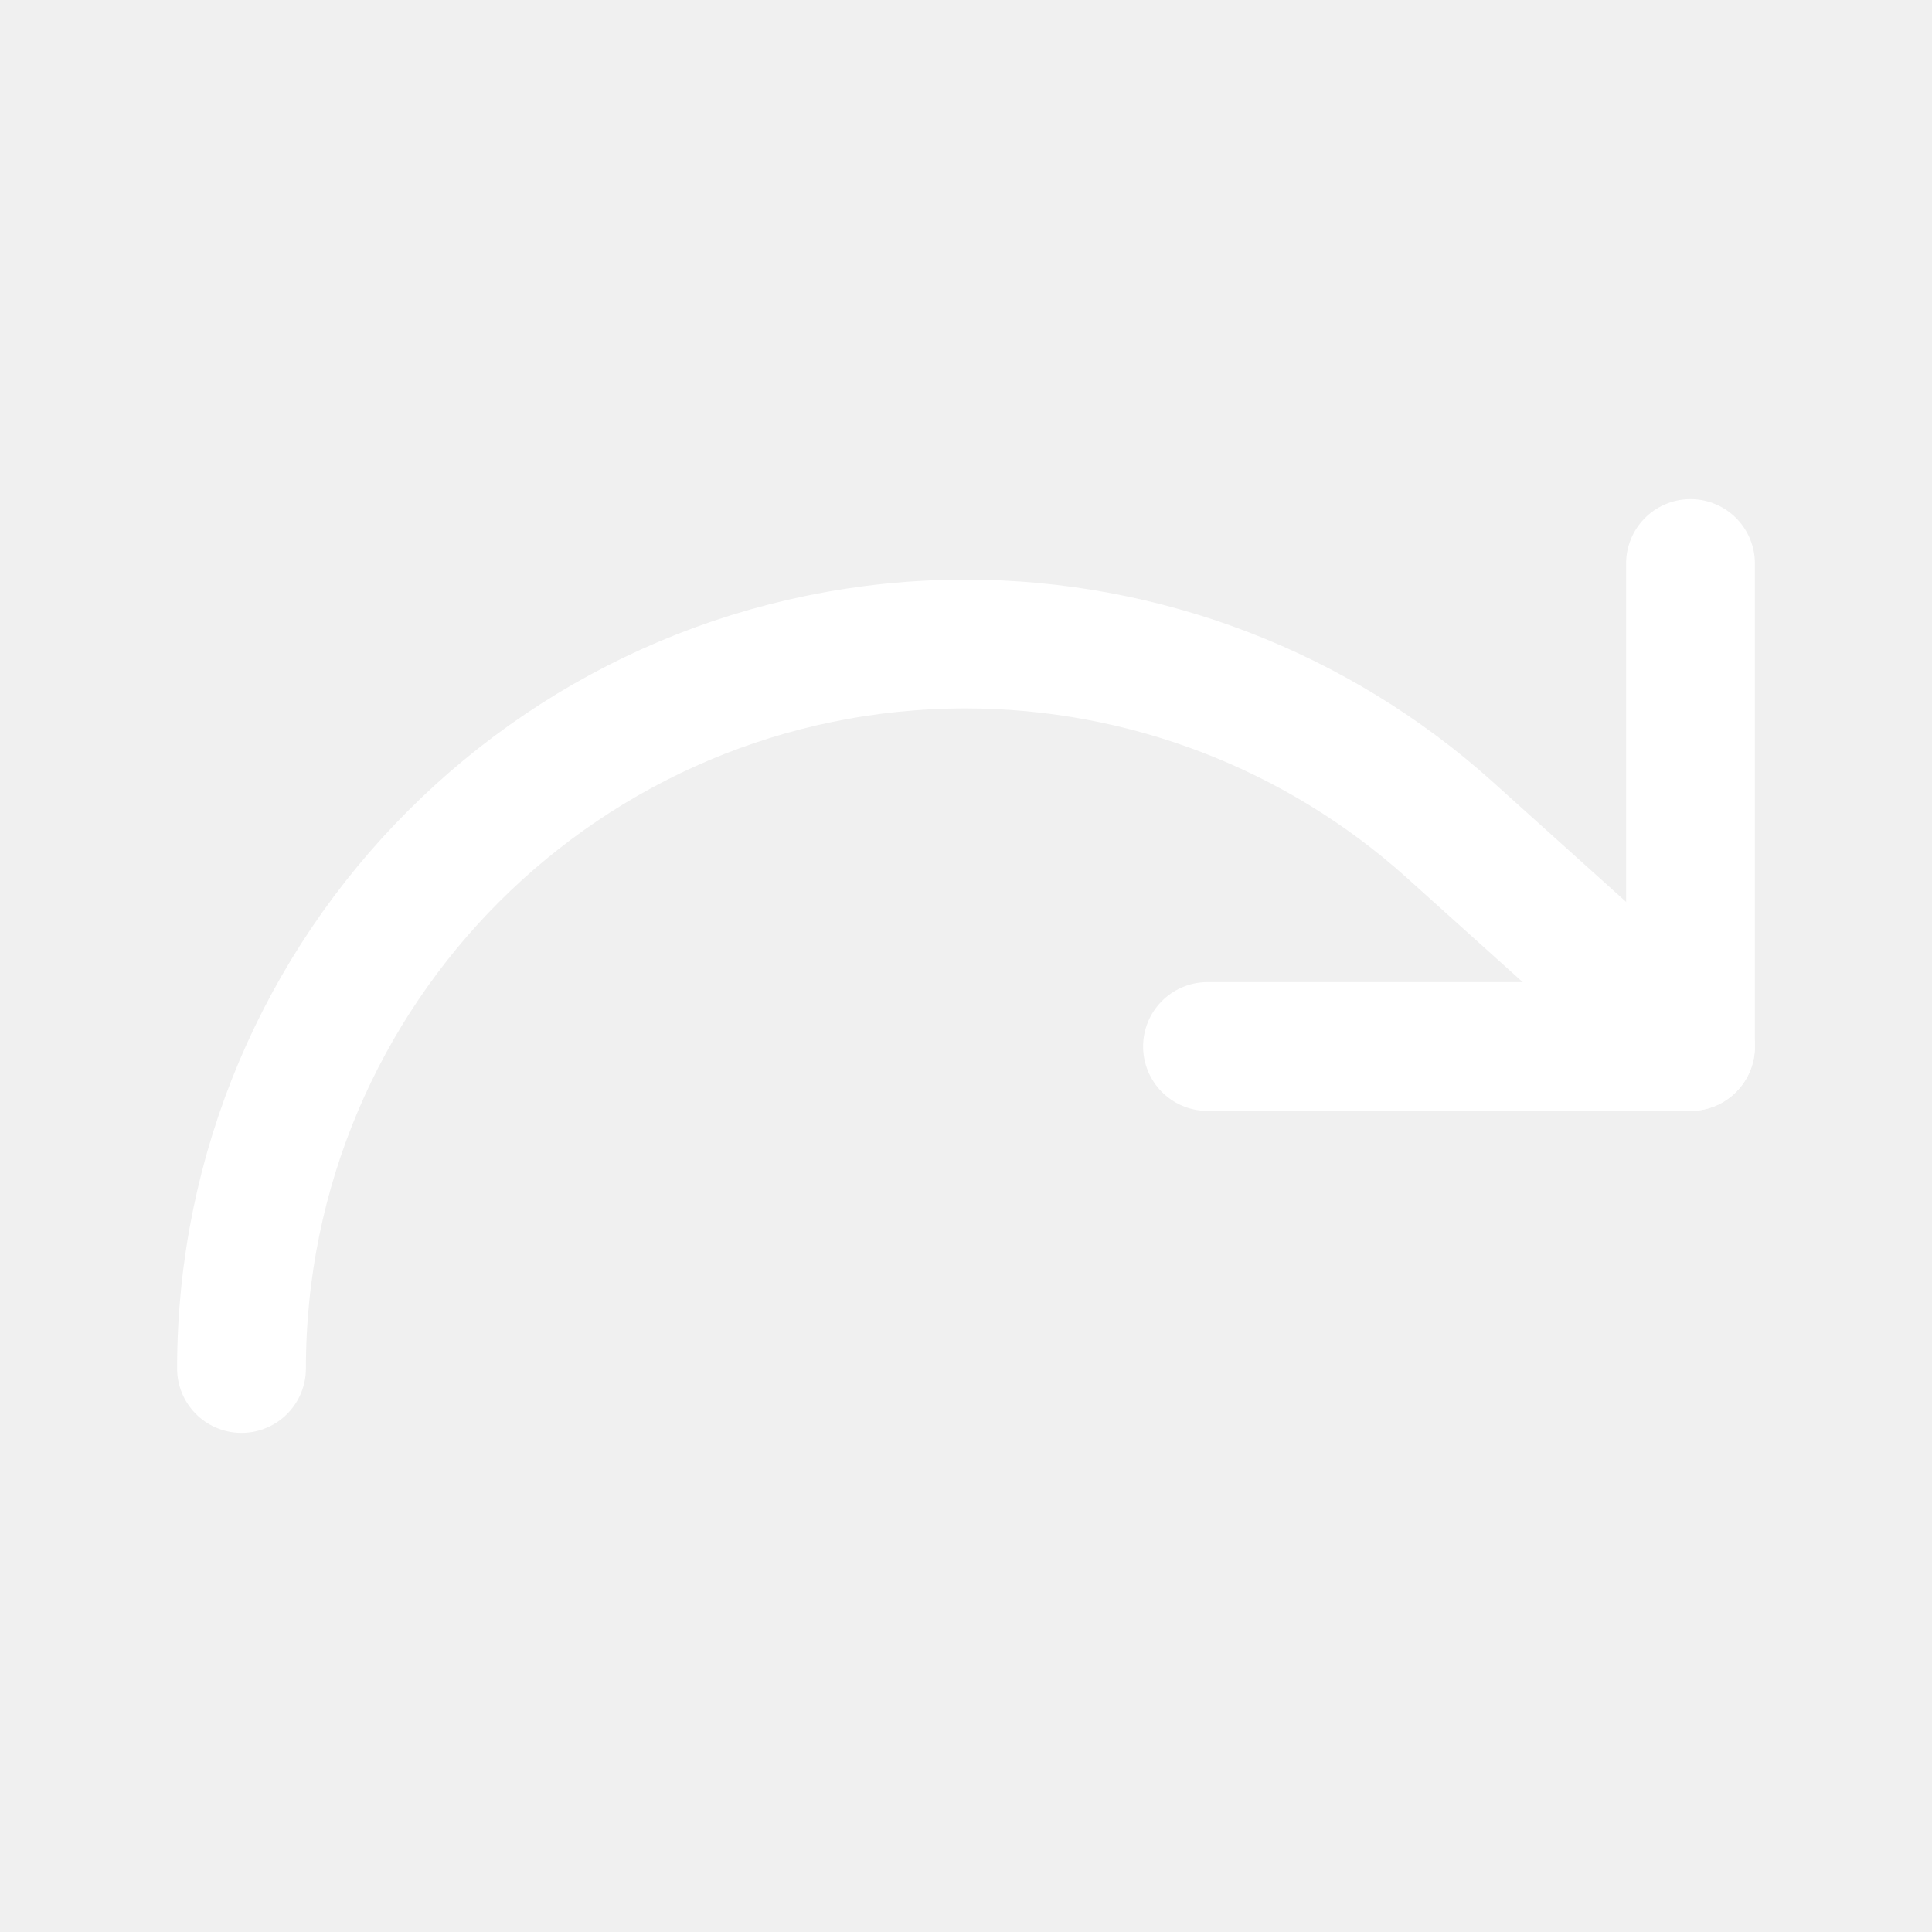
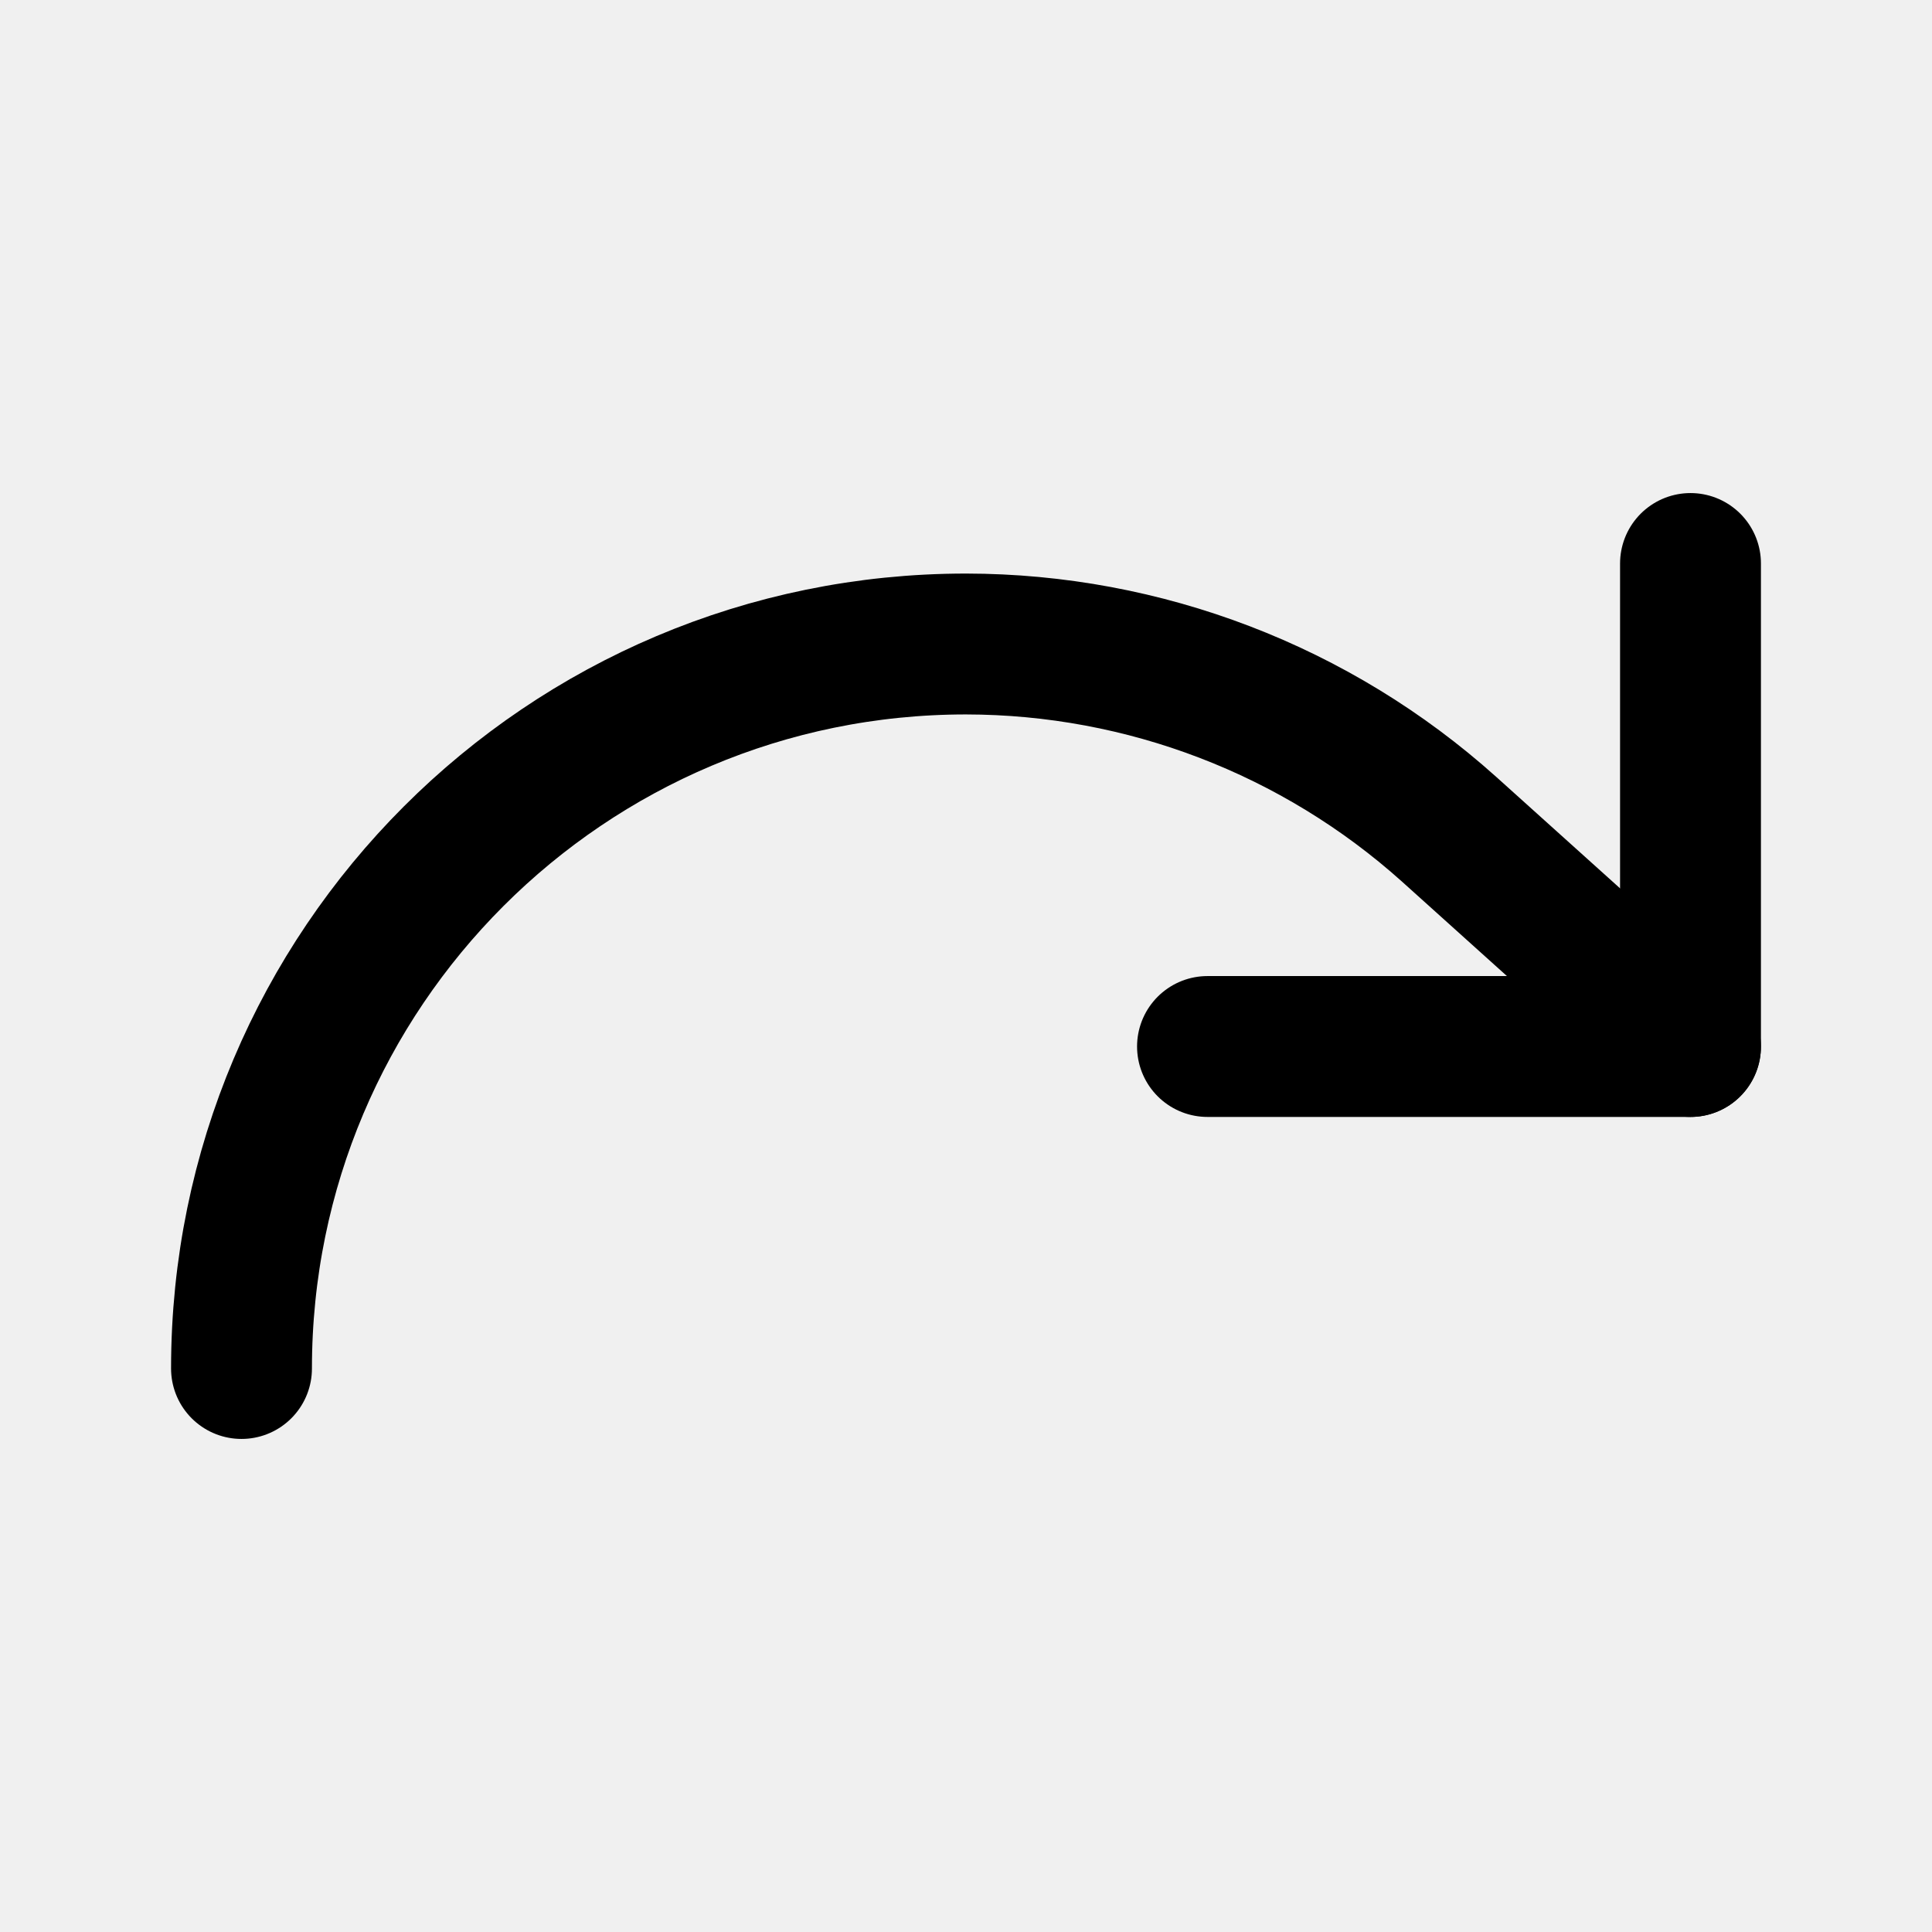
- <svg xmlns="http://www.w3.org/2000/svg" viewBox="0 0 24 24" fill="none" stroke="#ffffff" stroke-width="1.6" stroke-linecap="round" stroke-linejoin="round">
+ <svg xmlns="http://www.w3.org/2000/svg" viewBox="0 0 24 24" fill="none" stroke="currentColor" stroke-width="1.75" stroke-linecap="round" stroke-linejoin="round">
  <path d="M21 7v6h-6" />
  <path d="M3 17a9 9 0 0 1 9-9 9 9 0 0 1 6 2.3l3 2.7" />
</svg>
